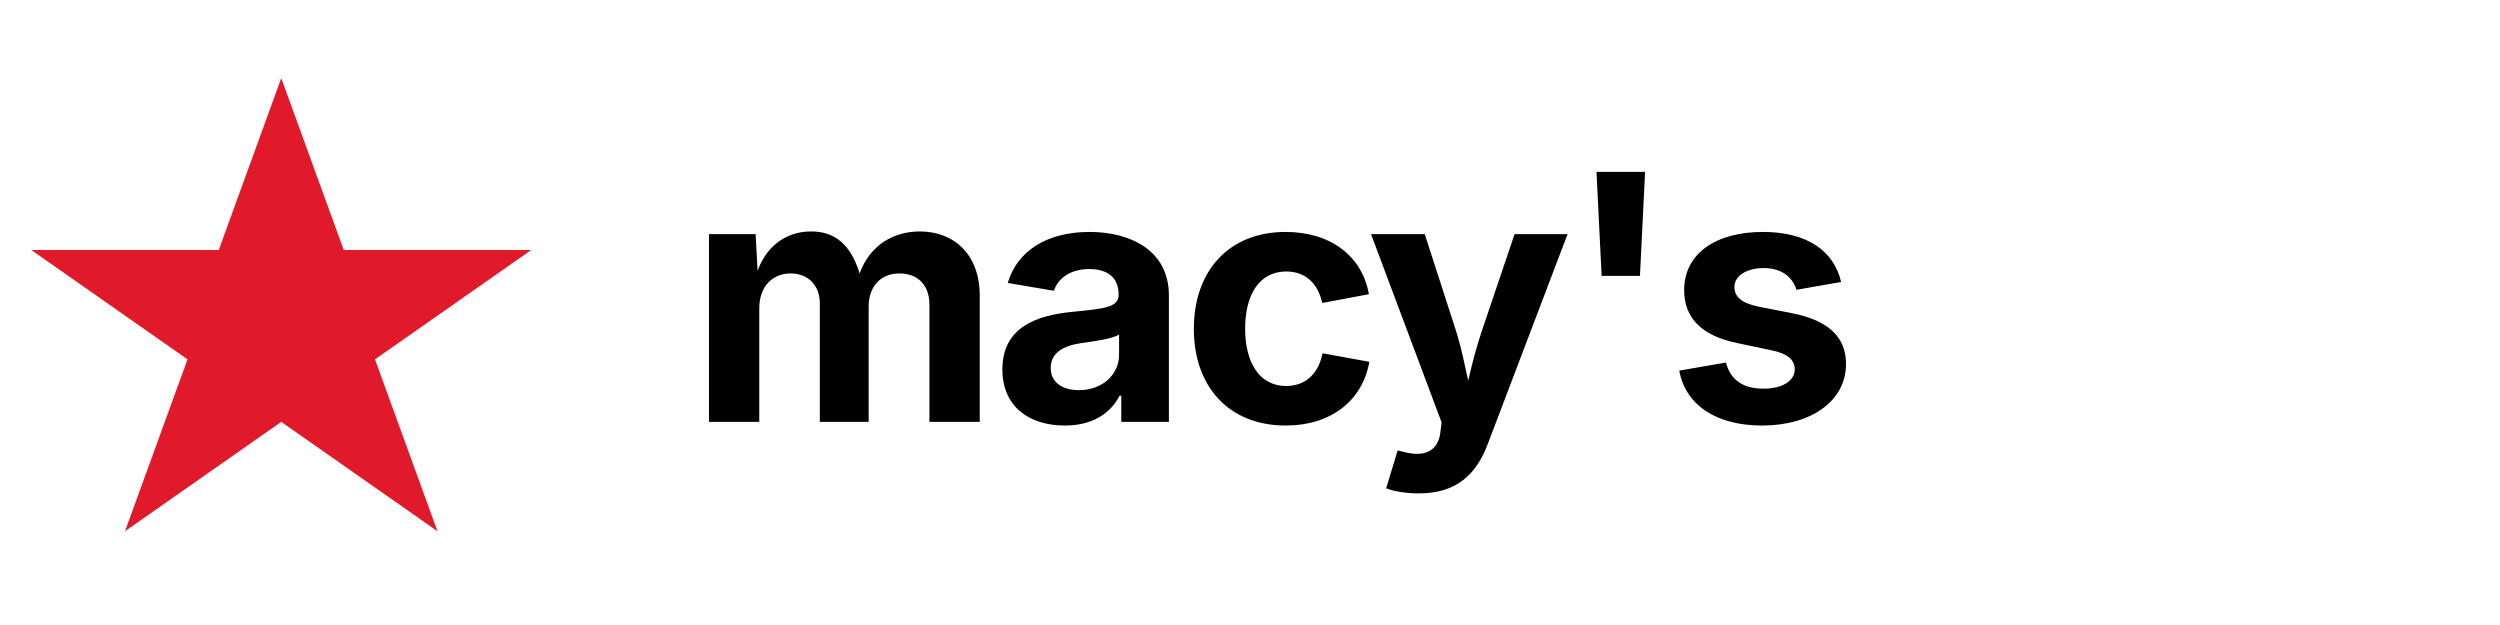
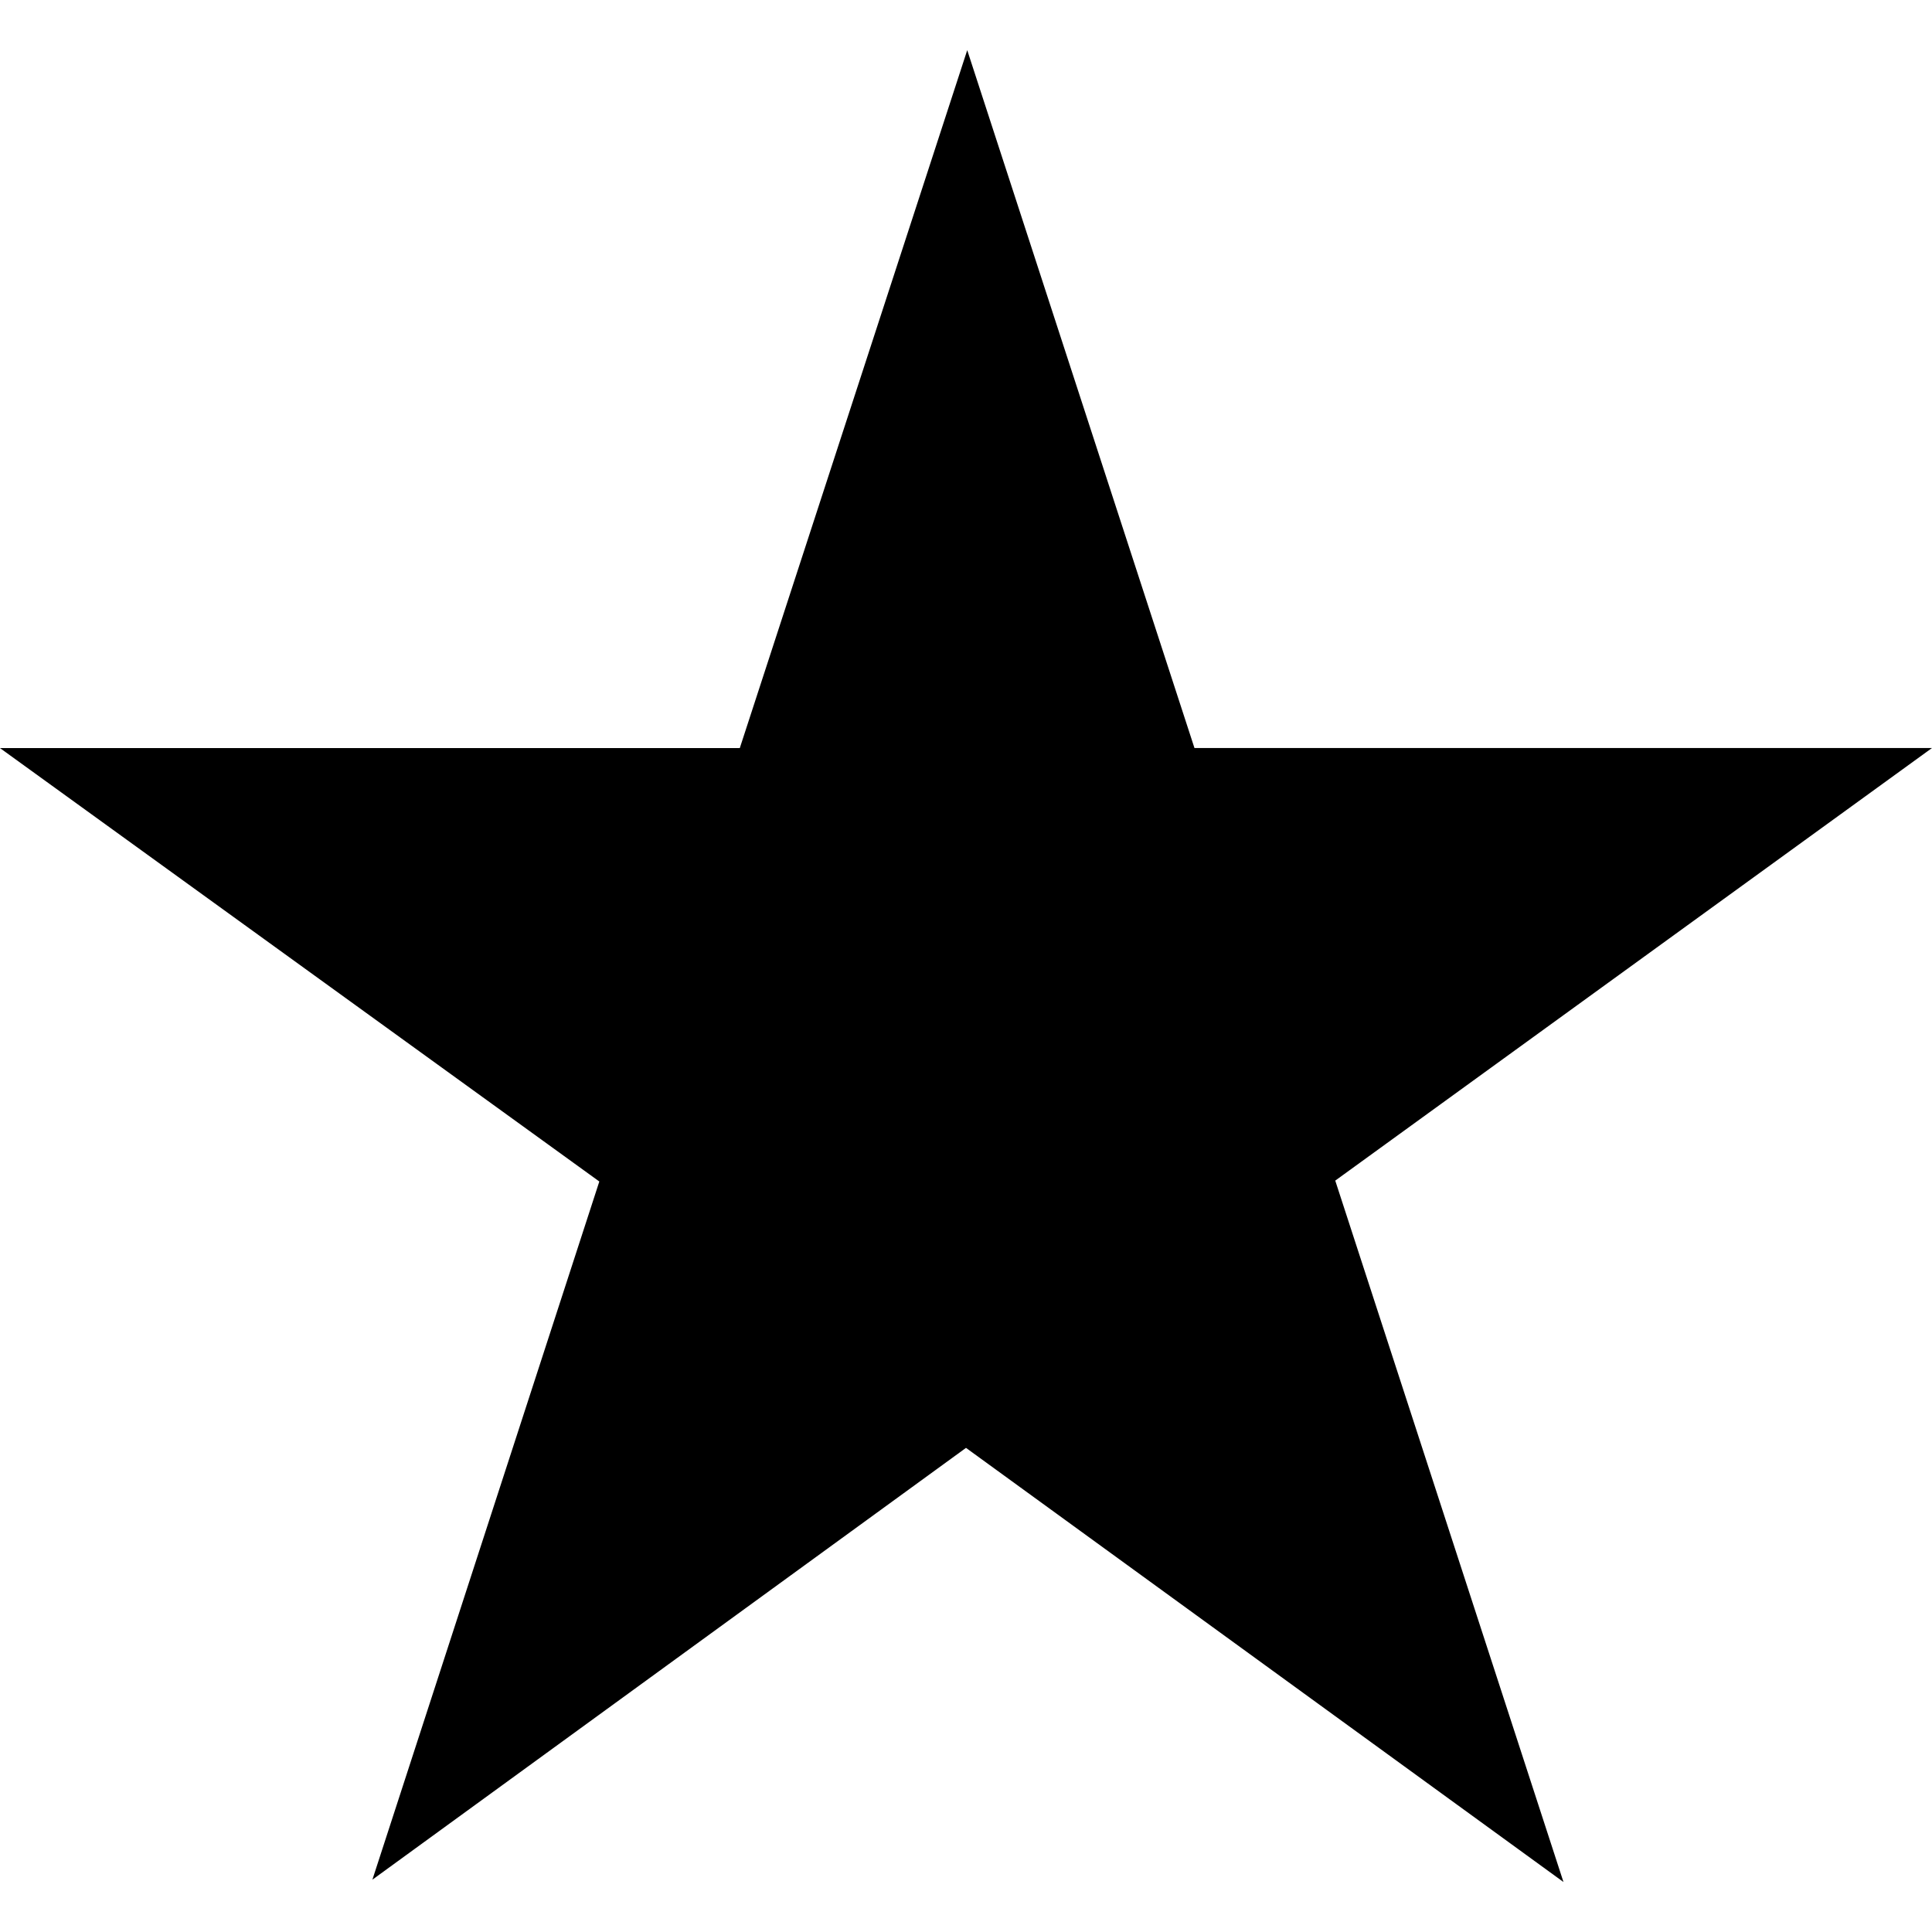
- <svg xmlns="http://www.w3.org/2000/svg" viewBox="0 0 160 40" fill="none">
-   <polygon points="18,5 22,16 34,16 24,23 28,34 18,27 8,34 12,23 2,16 14,16" fill="#E11A2B" />
-   <text x="44" y="27" font-family="'Inter', sans-serif" font-weight="700" font-size="22" fill="currentColor" letter-spacing="-0.03em">macy's</text>
+ <svg xmlns="http://www.w3.org/2000/svg" role="img" viewBox="0 0 24 24">
+   <path d="M12.015.624L9.19 9.293H0l7.445 5.384-2.819 8.673L12 17.986l7.422 5.393-2.835-8.713L24 9.292h-9.162L12.015.622v.002z" />
</svg>
